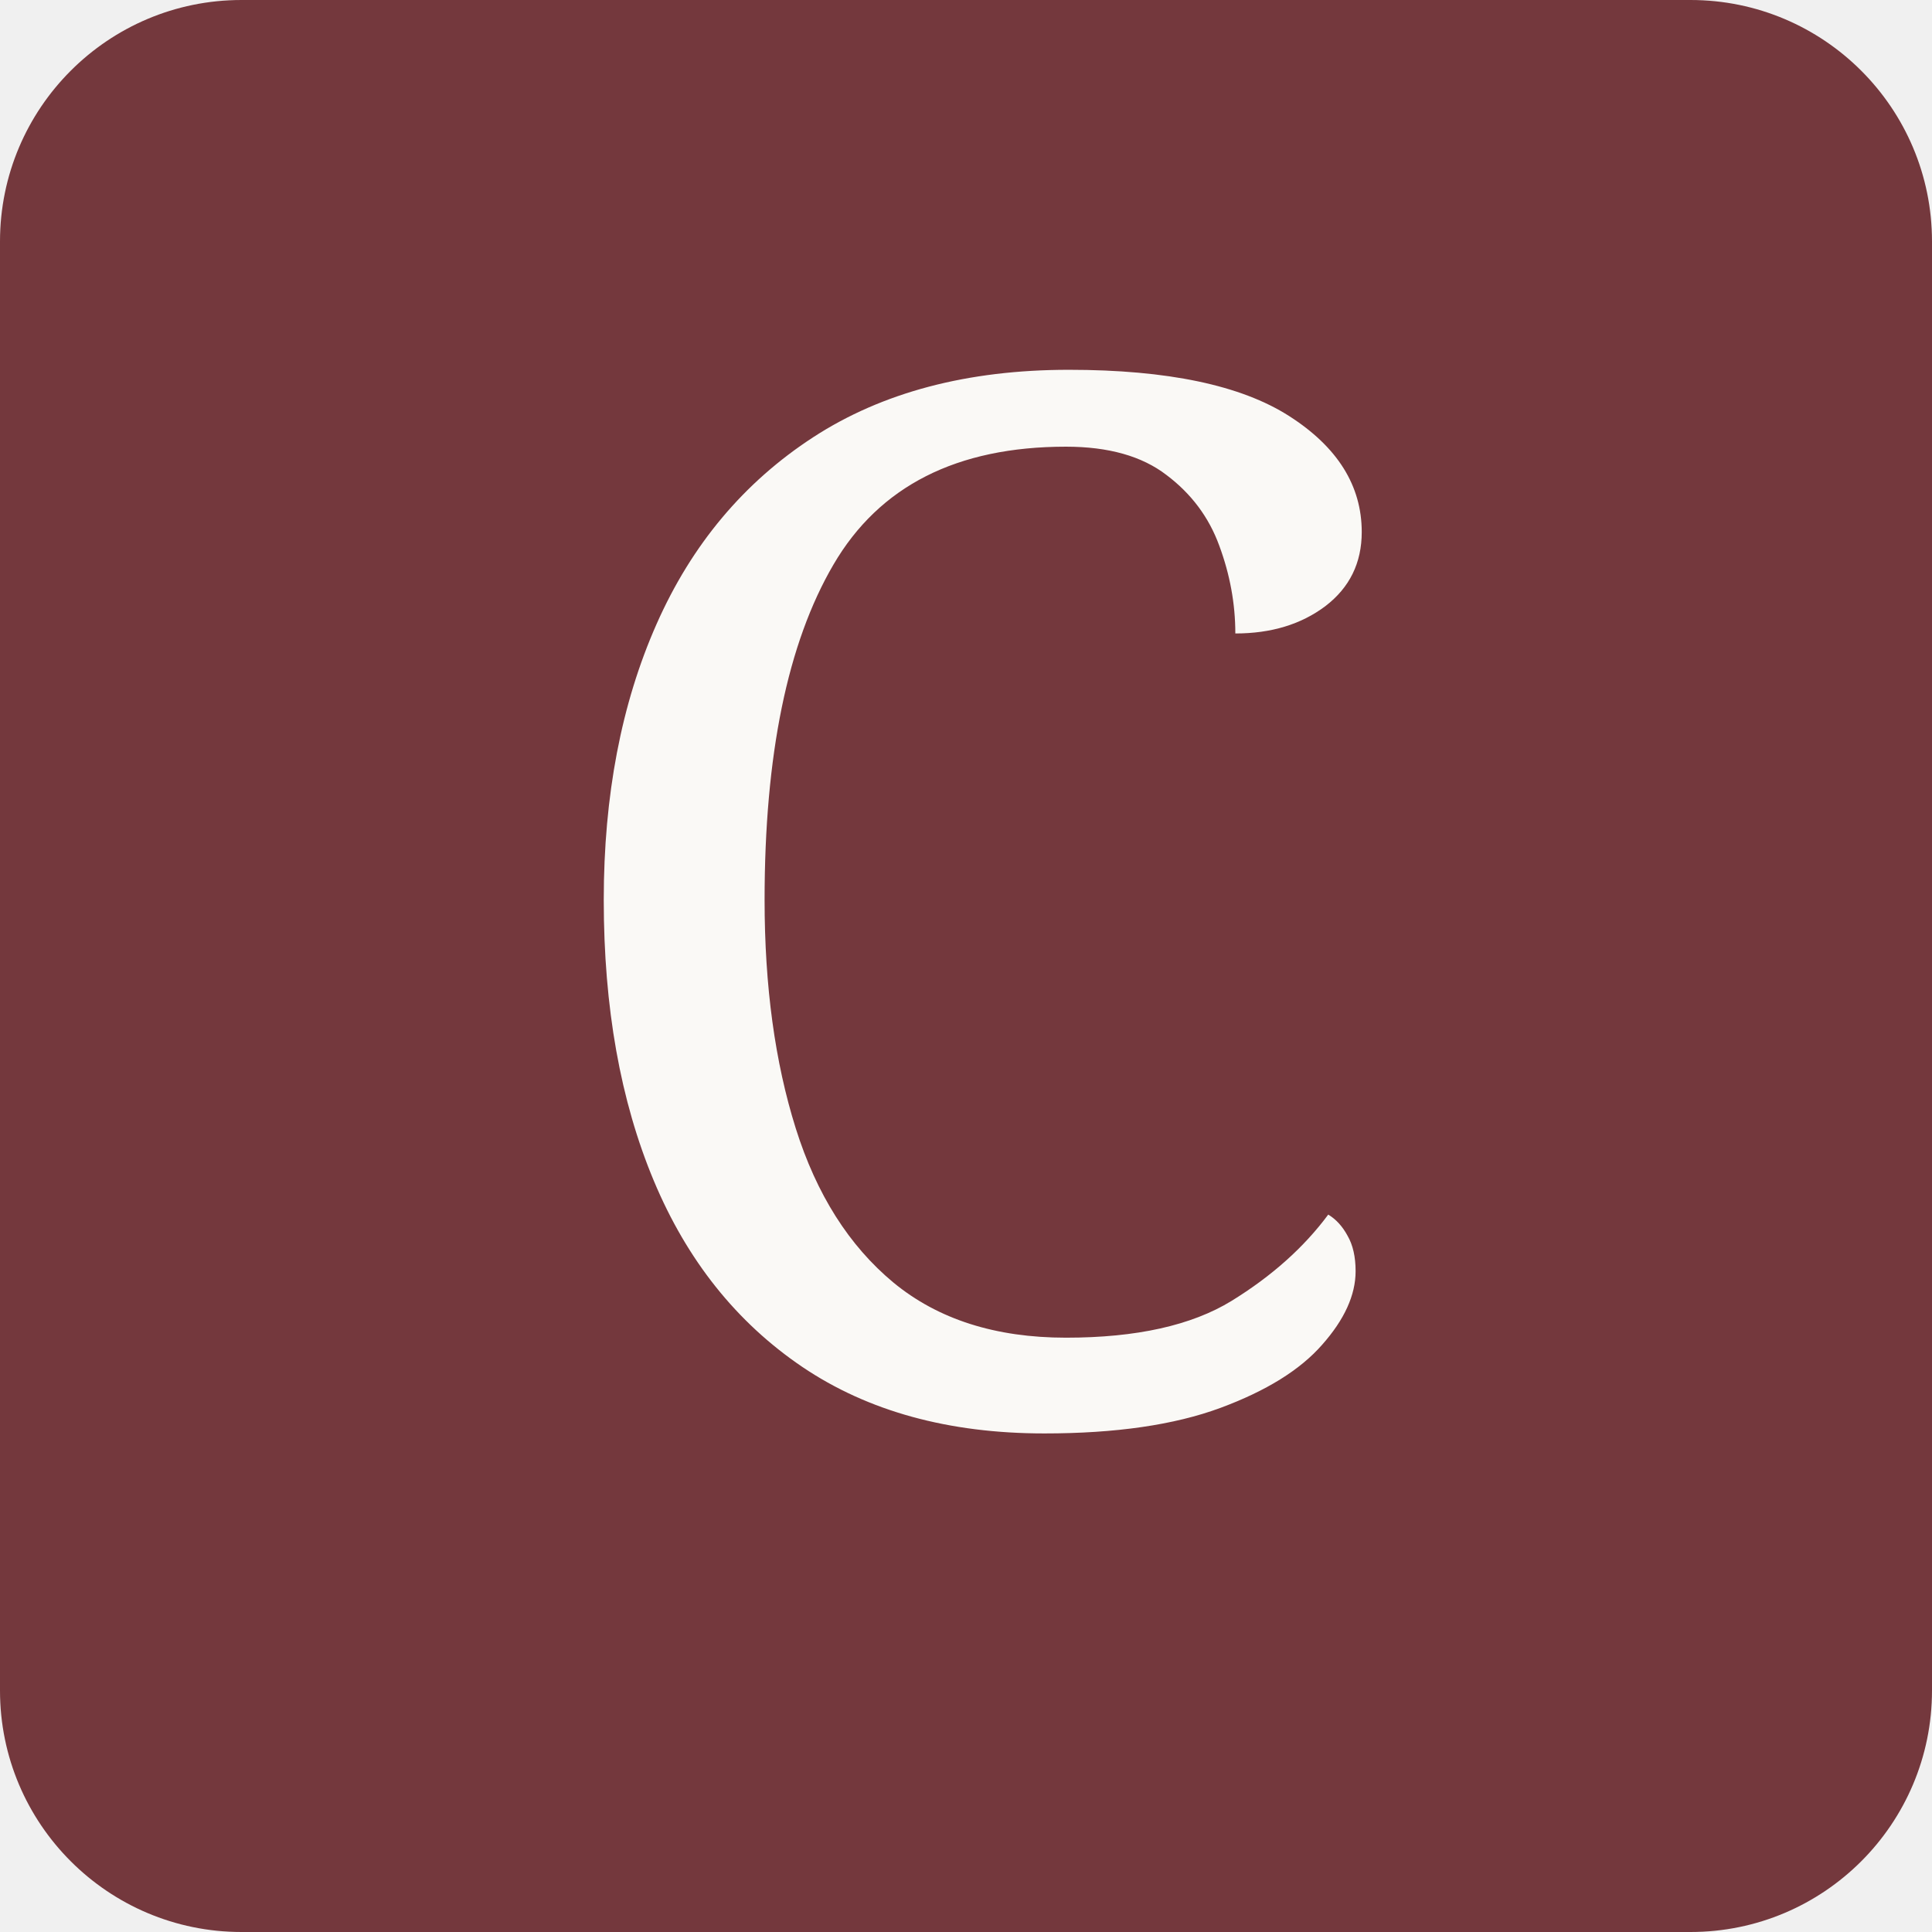
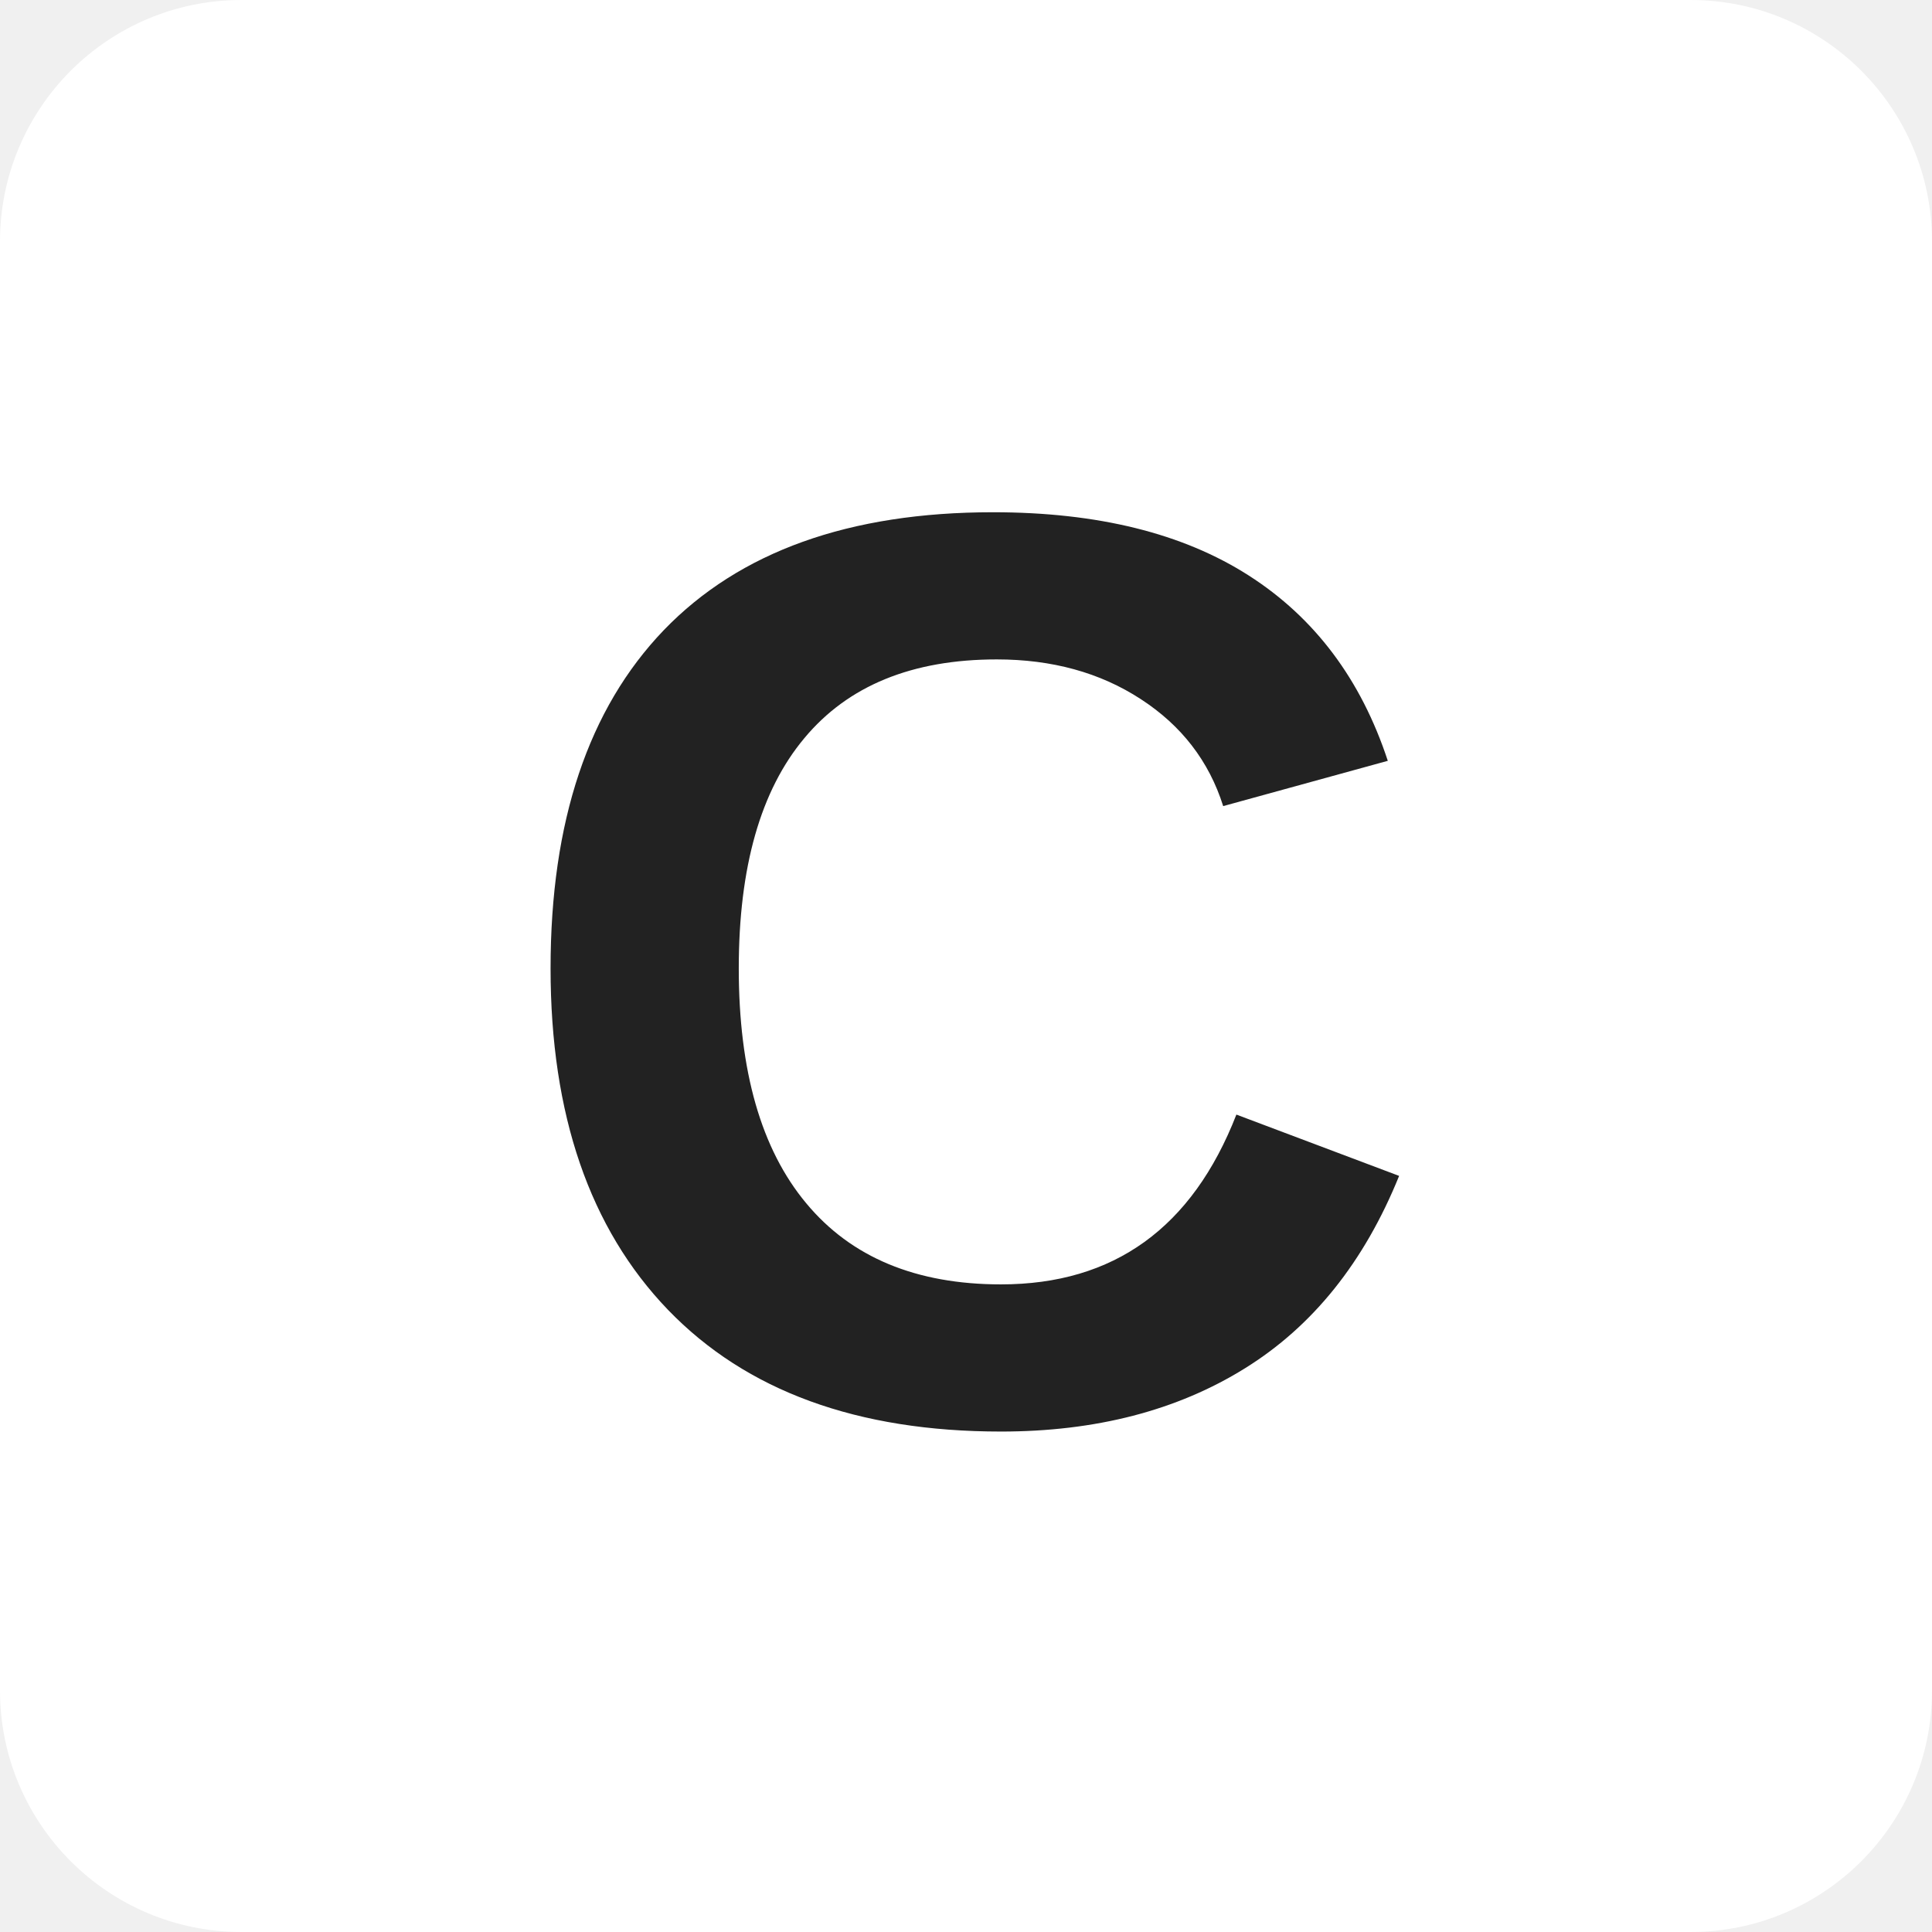
<svg xmlns="http://www.w3.org/2000/svg" viewBox="0 0 64 64">
-   <rect width="64" height="64" rx="8" fill="#74383d" />
-   <text x="32" y="47" fill="#faf9f6" text-anchor="middle" font-family="Georgia,serif" font-size="48">C</text>
+   <rect width="64" height="64" rx="8" fill="#ffffff" />
+   <text x="32" y="47" text-anchor="middle" font-family="Arial,sans-serif" font-weight="700" font-size="43" fill="#222222">C</text>
</svg>
